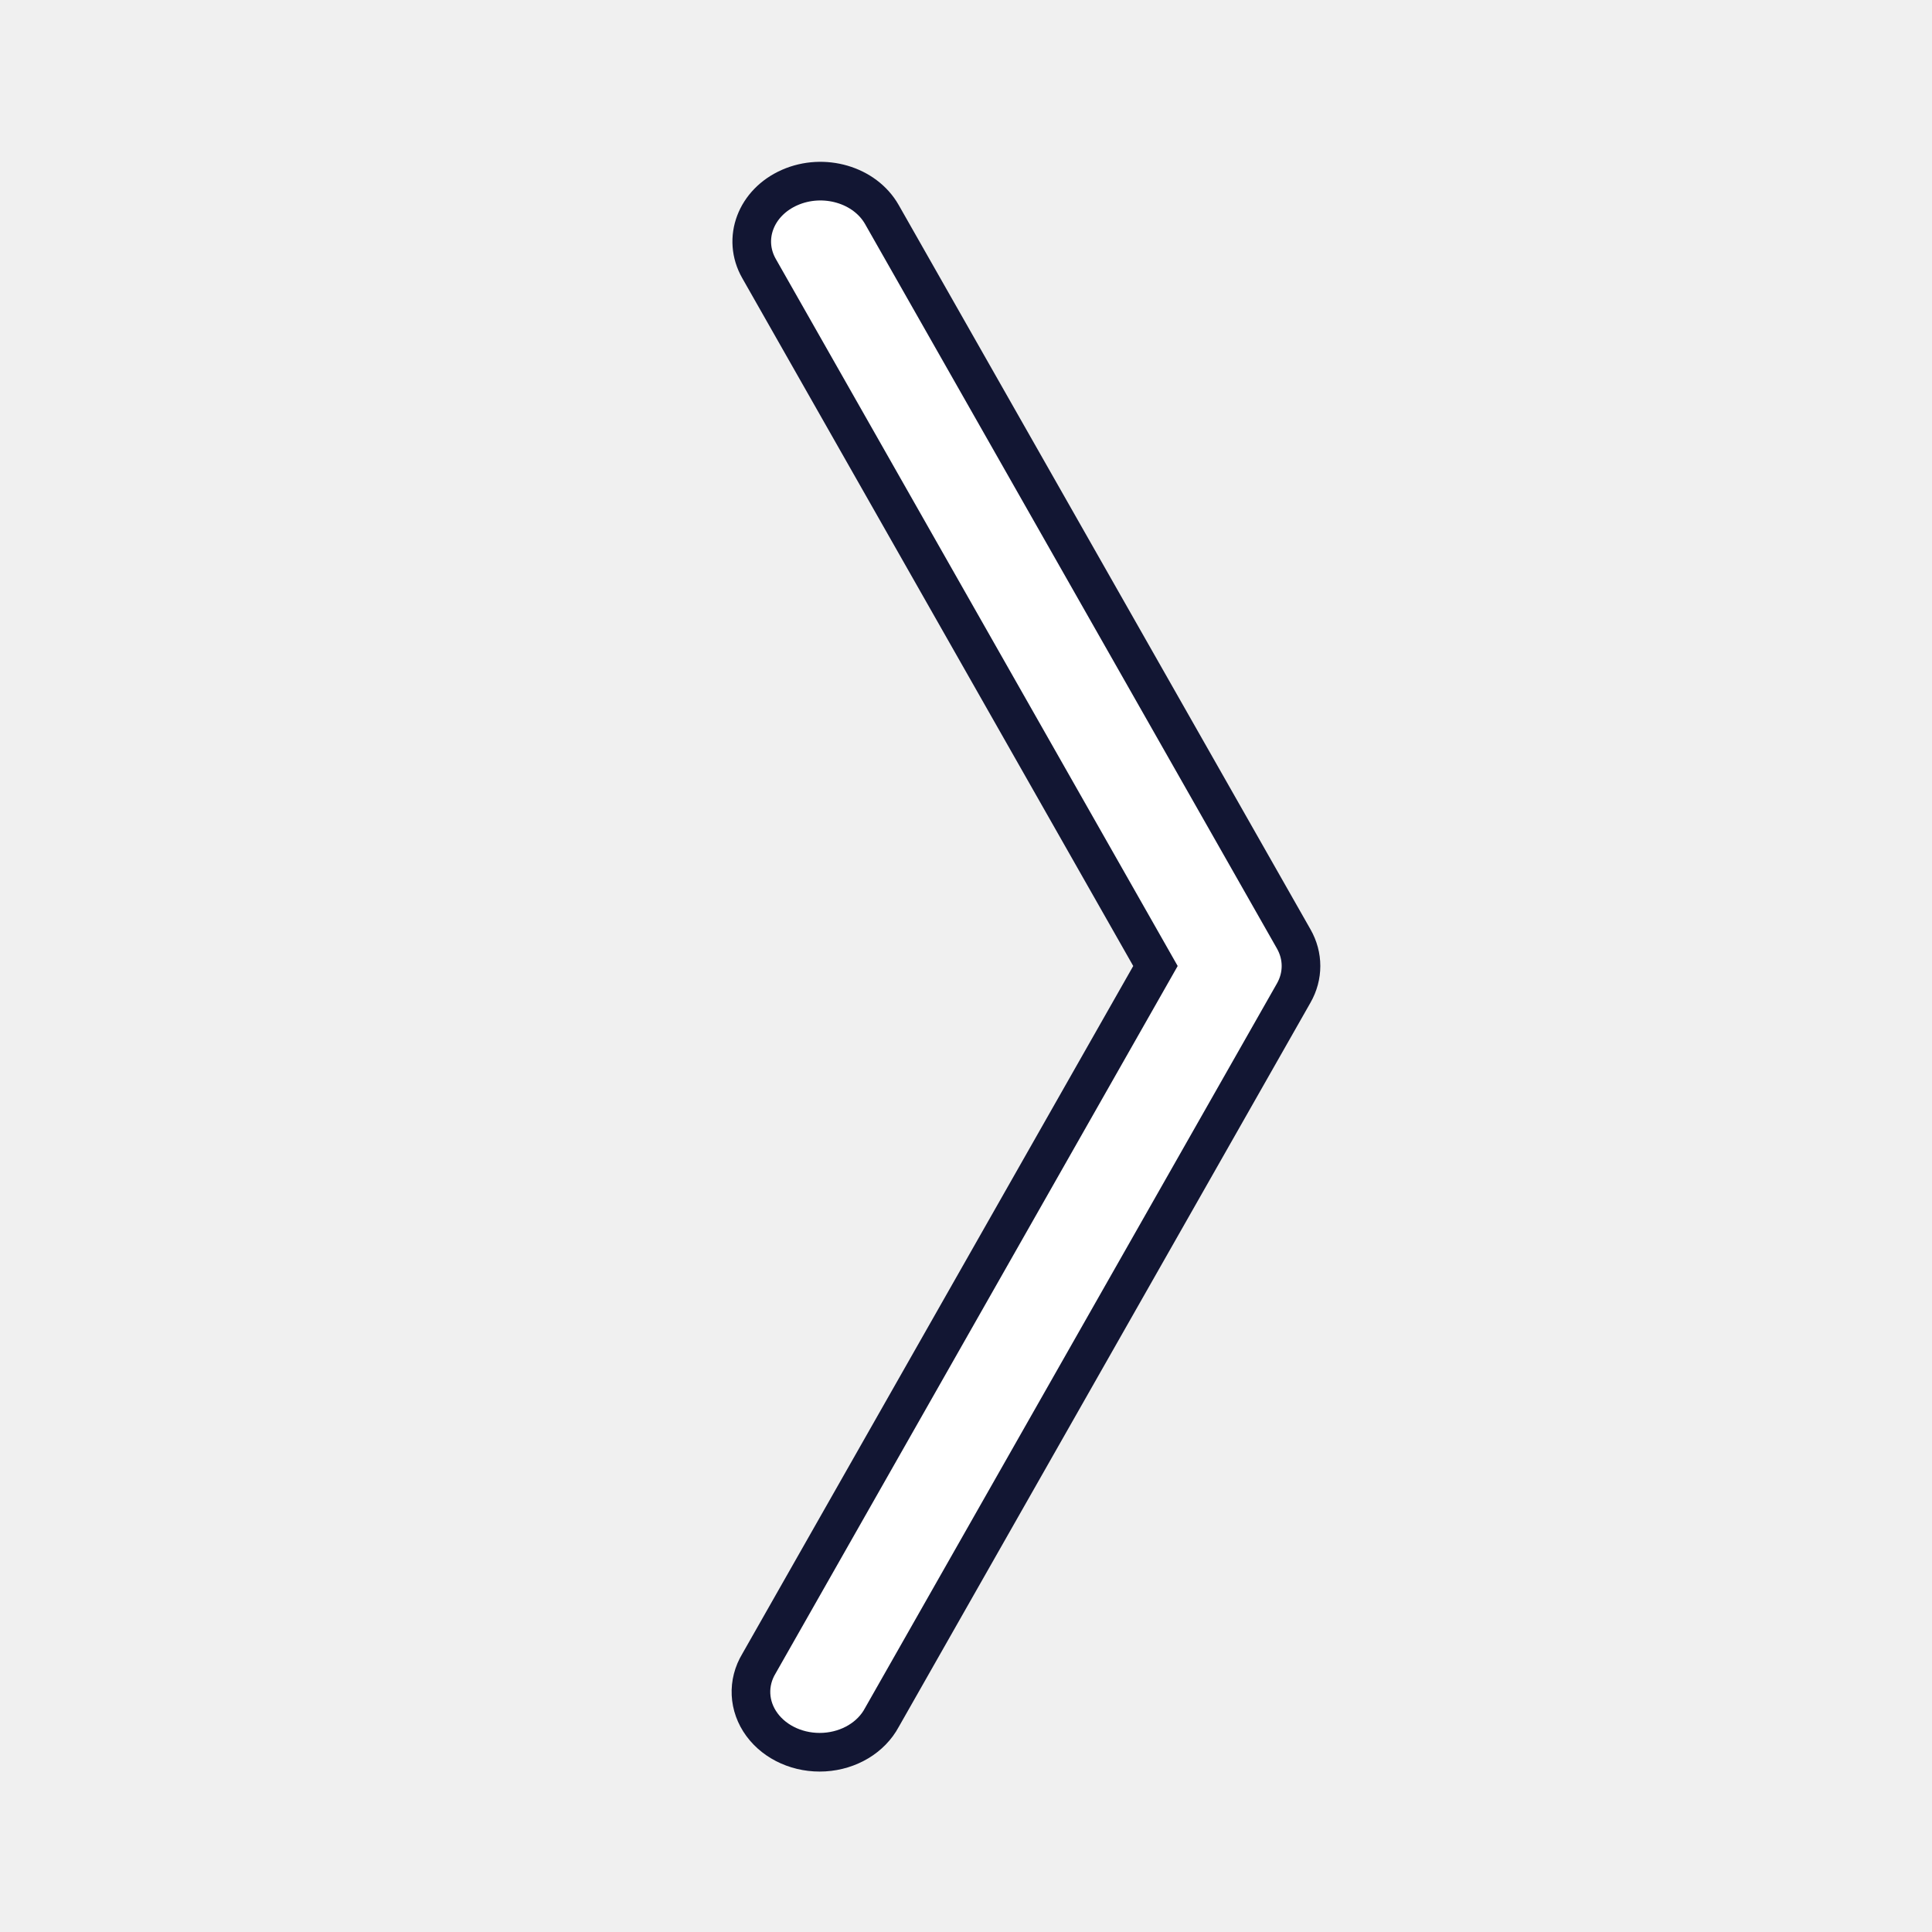
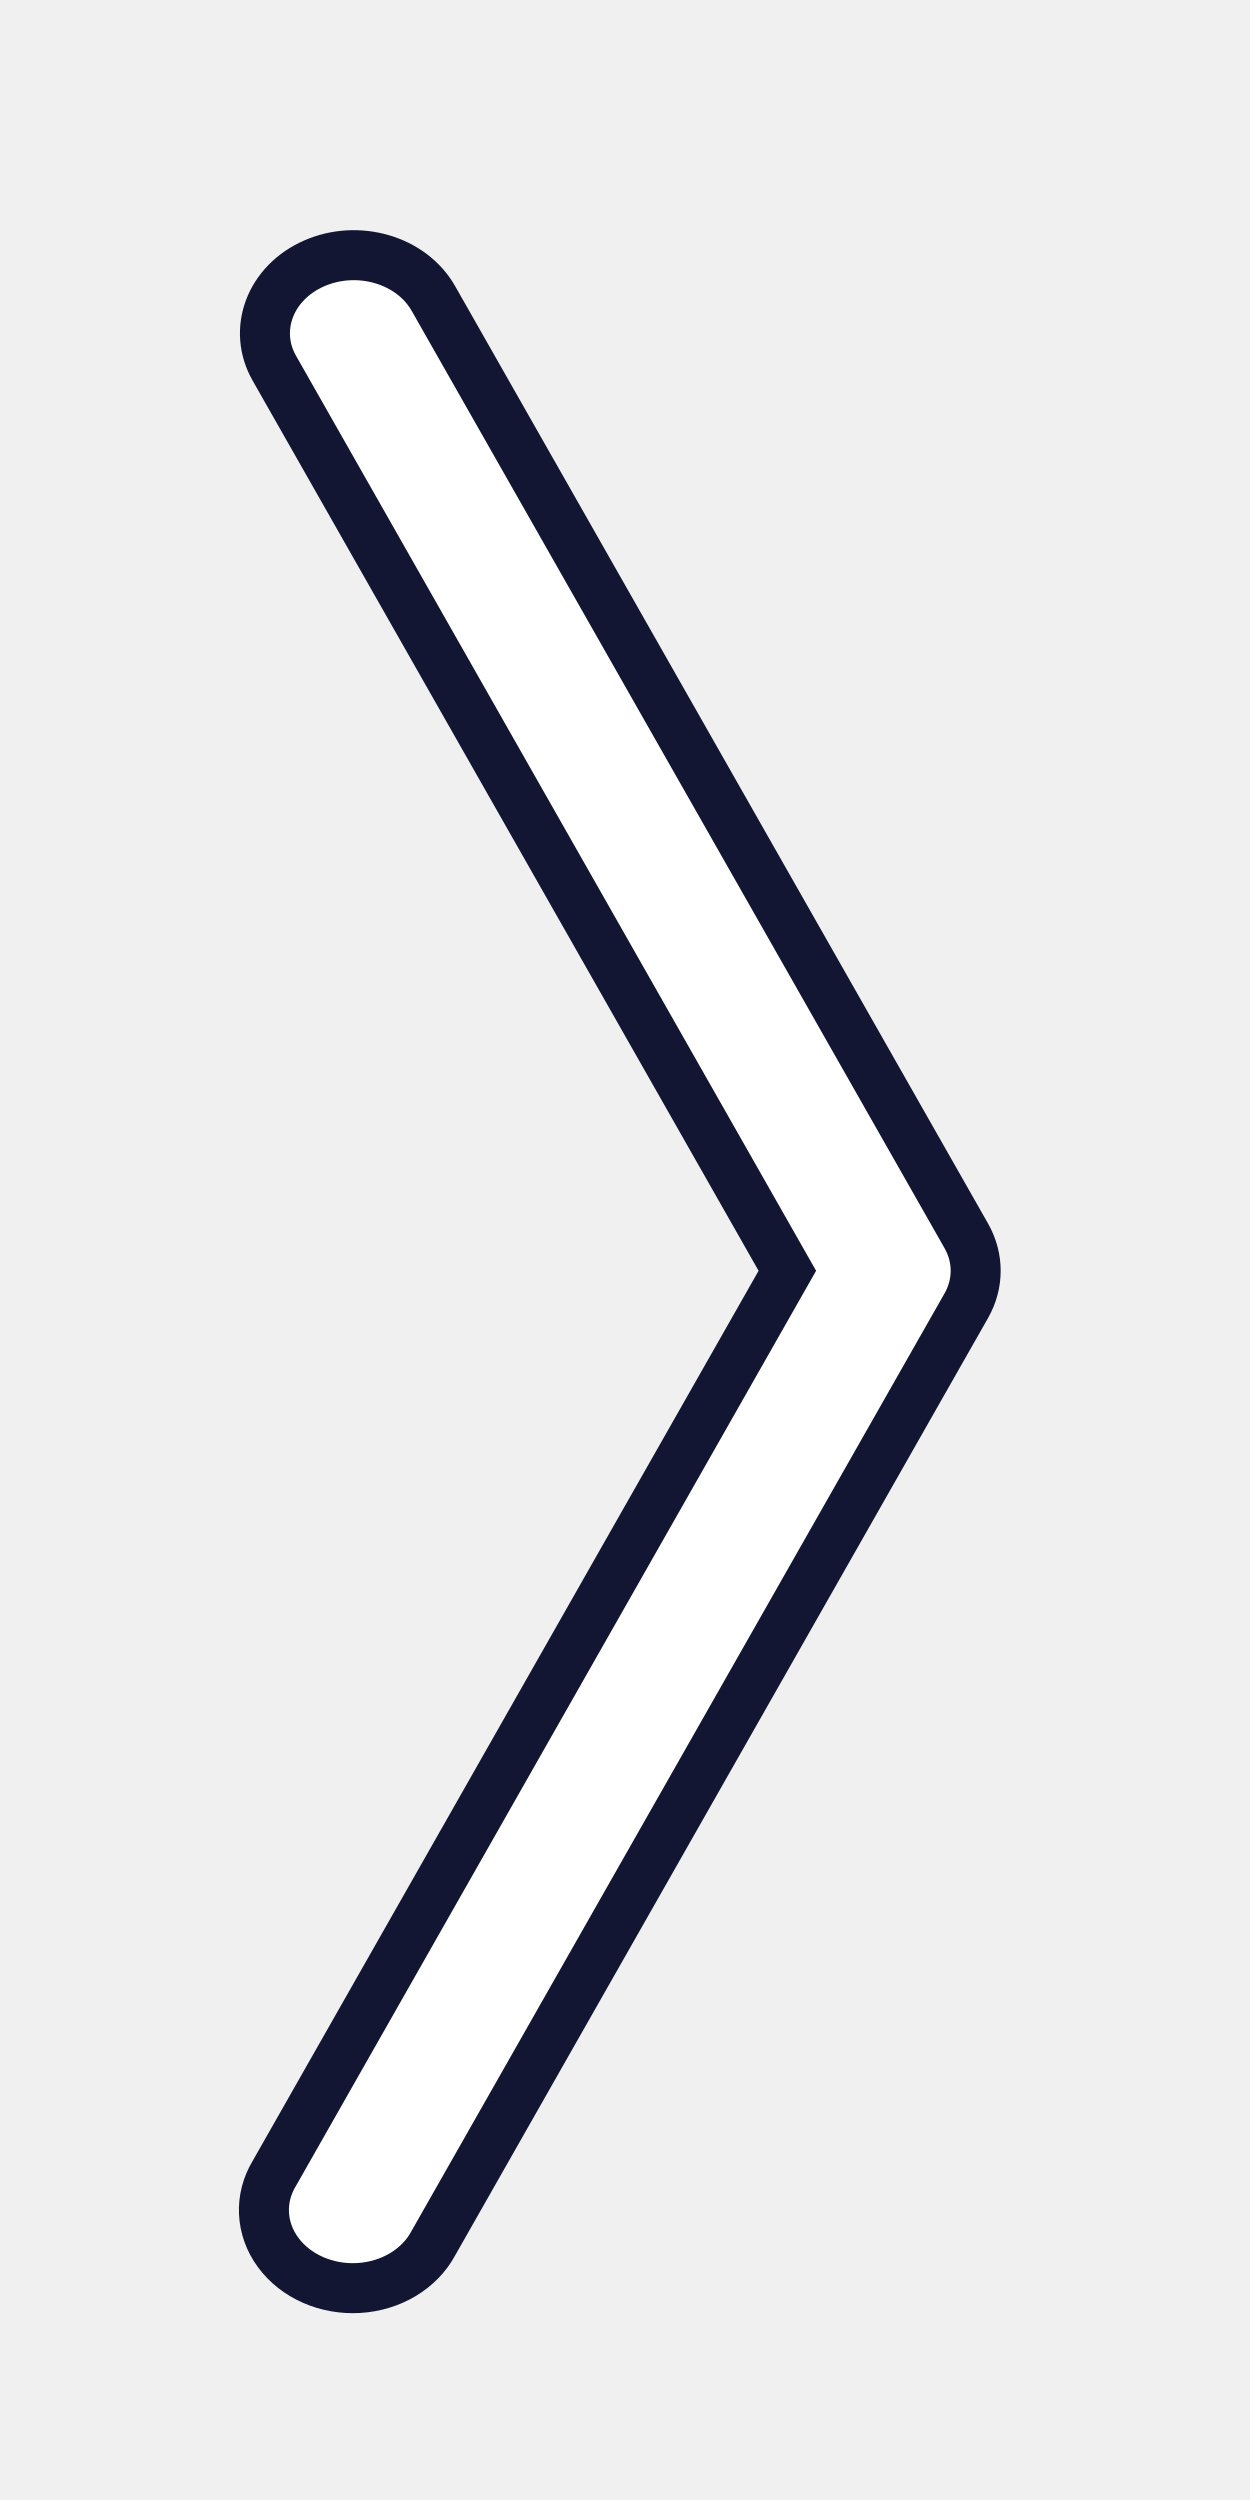
- <svg xmlns="http://www.w3.org/2000/svg" width="16" height="16" fill="currentColor" class="bi bi-chevron-compact-right" viewBox="0 0 16 16" version="1.1" id="svg4">
+ <svg xmlns="http://www.w3.org/2000/svg" width="8" height="16" class="bi bi-chevron-compact-right" viewBox="0 0 8 16" version="1.1" id="svg4" style="fill:currentColor">
  <defs id="defs8" />
-   <path d="m 6.54,1.553 a 0.569,0.5 0 0 1 0.763,0.223 l 3.411,6 a 0.569,0.5 0 0 1 0,0.448 l -3.411,6 A 0.569,0.5 0 1 1 6.286,13.776 L 9.569,8 6.286,2.224 A 0.569,0.5 0 0 1 6.54,1.553 Z" id="path2" style="fill:#ffffff;fill-opacity:1;fill-rule:evenodd;stroke:#121633;stroke-width:0.32;stroke-miterlimit:4;stroke-dasharray:none;stroke-opacity:1" />
+   <path d="m 2.01,1.686 a 0.569,0.5 0 0 1 0.763,0.223 l 3.411,6 a 0.569,0.5 0 0 1 0,0.448 L 2.773,14.357 a 0.569,0.5 0 1 1 -1.017,-0.448 l 3.283,-5.776 -3.283,-5.776 a 0.569,0.5 0 0 1 0.254,-0.671 z" id="path2" style="fill:#ffffff;fill-opacity:1;fill-rule:evenodd;stroke:#121633;stroke-width:0.32;stroke-miterlimit:4;stroke-dasharray:none;stroke-opacity:1" />
</svg>
